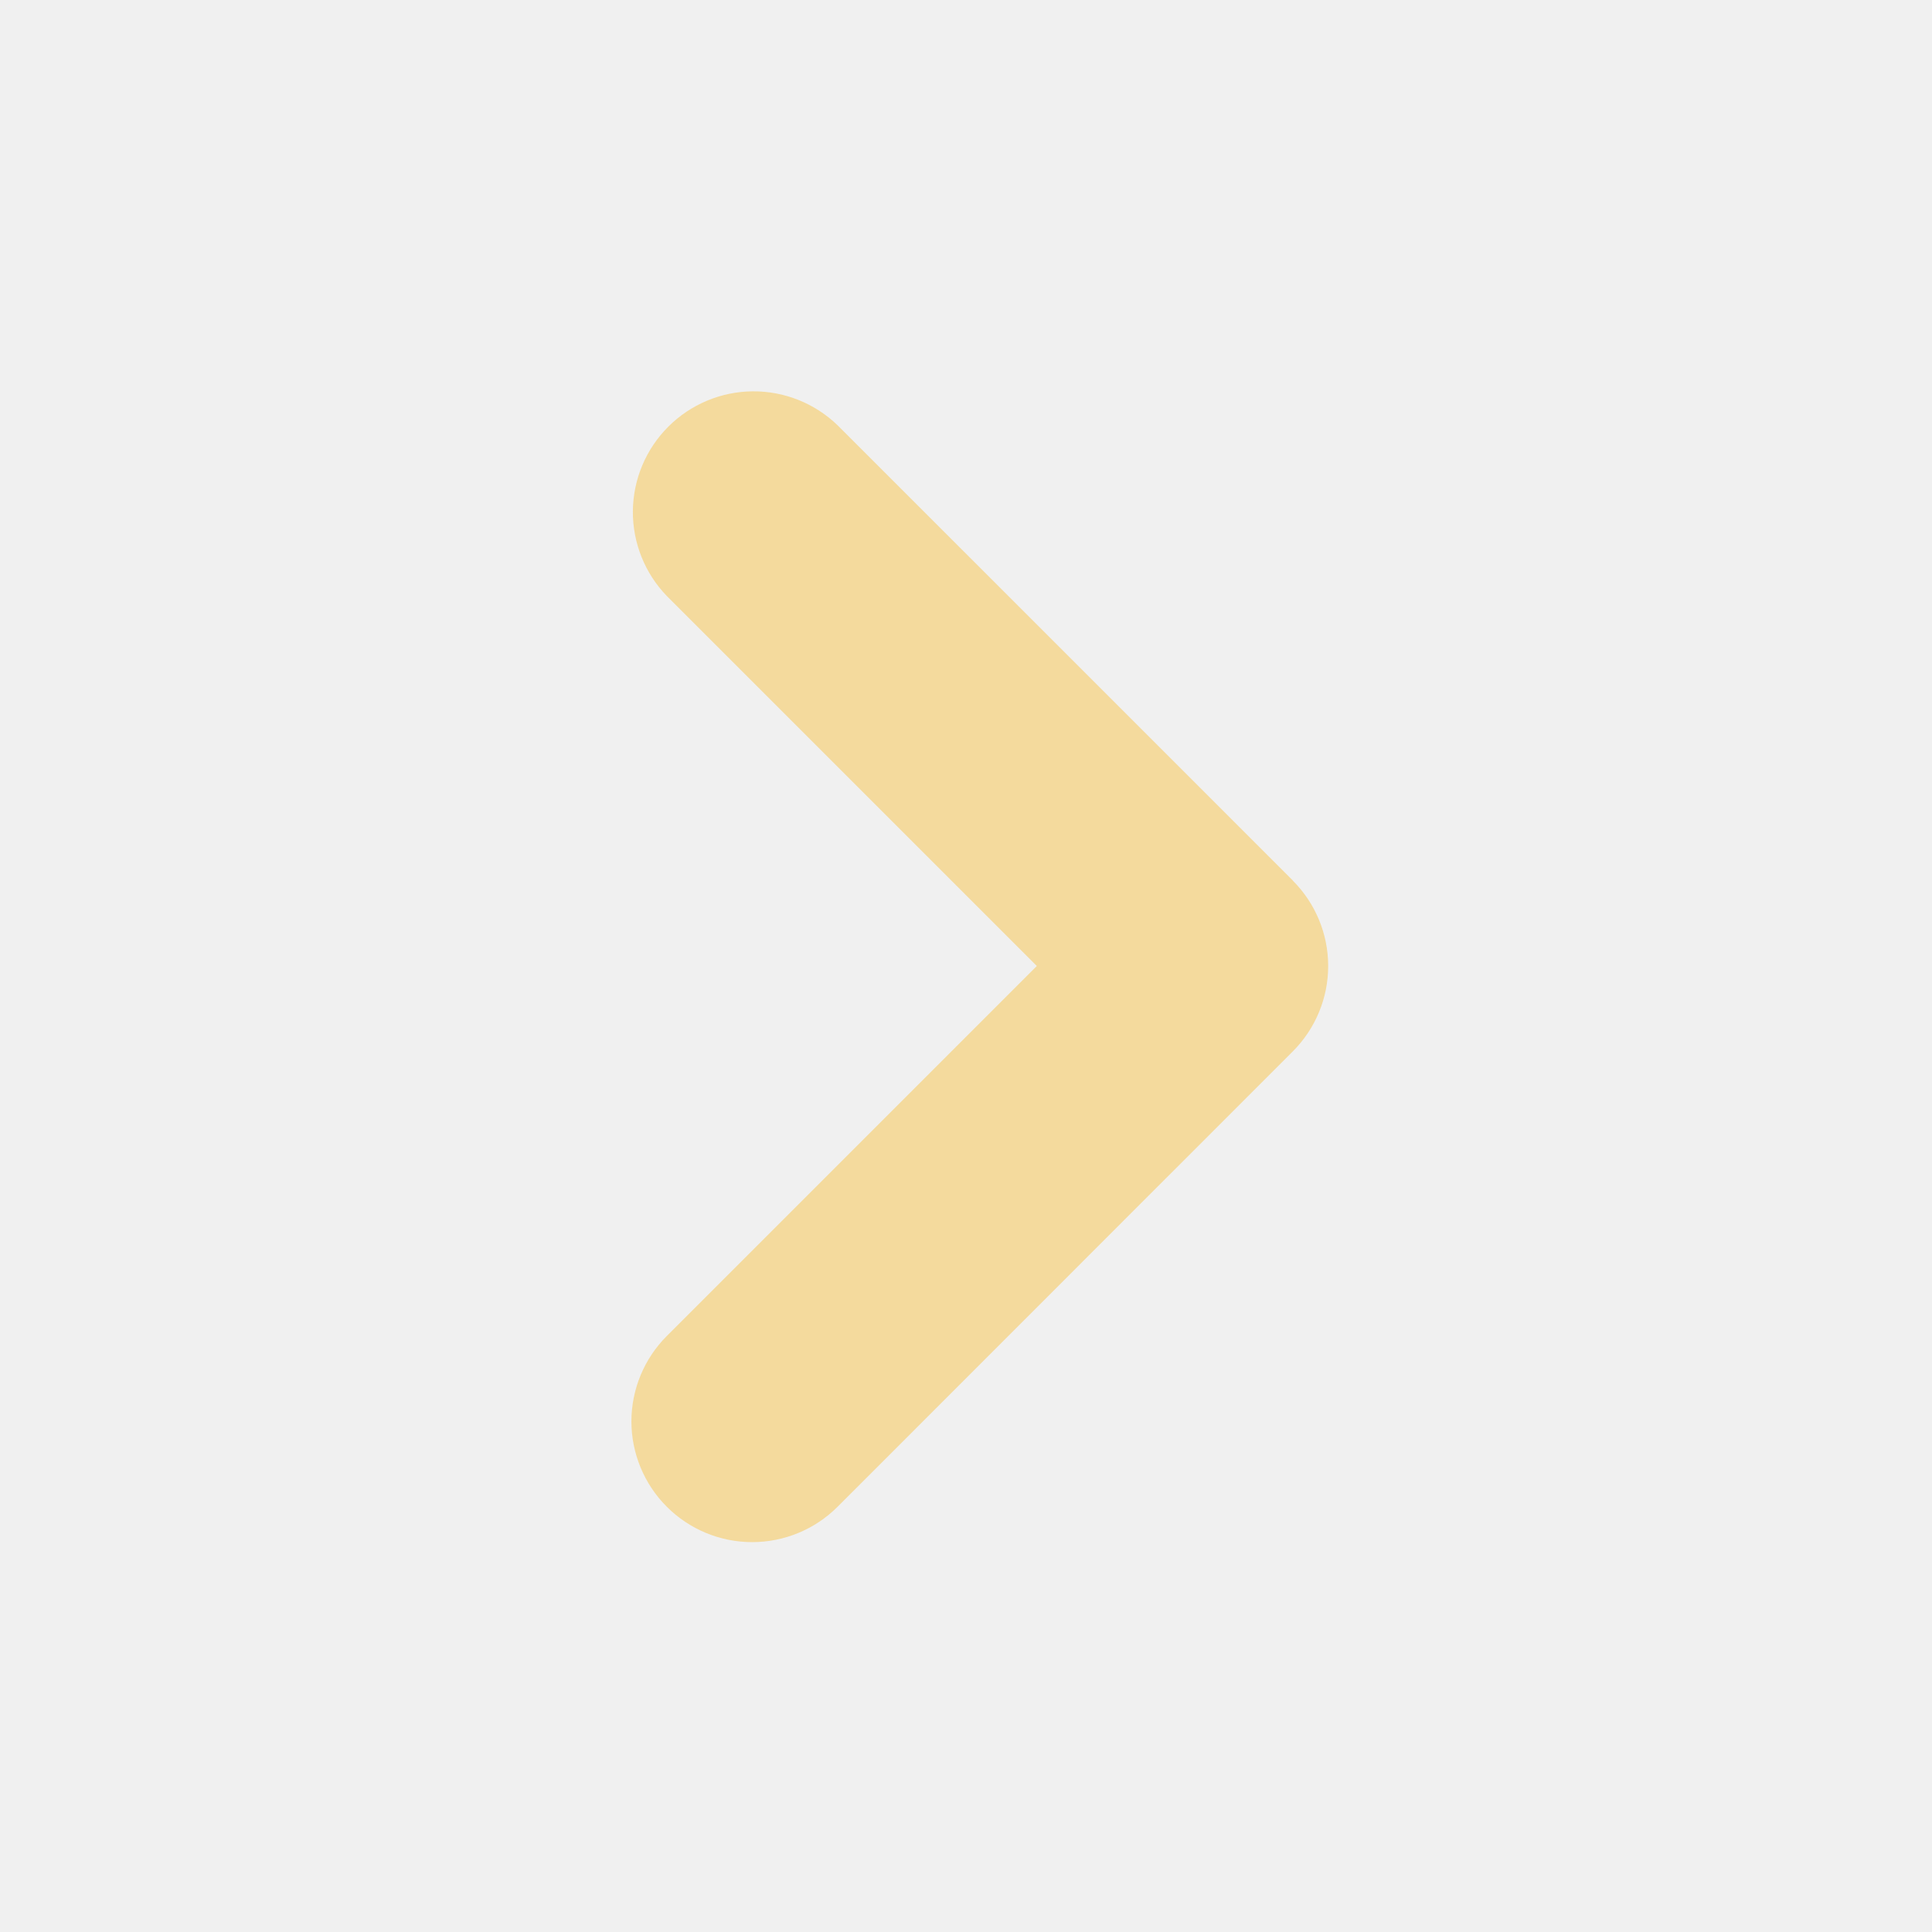
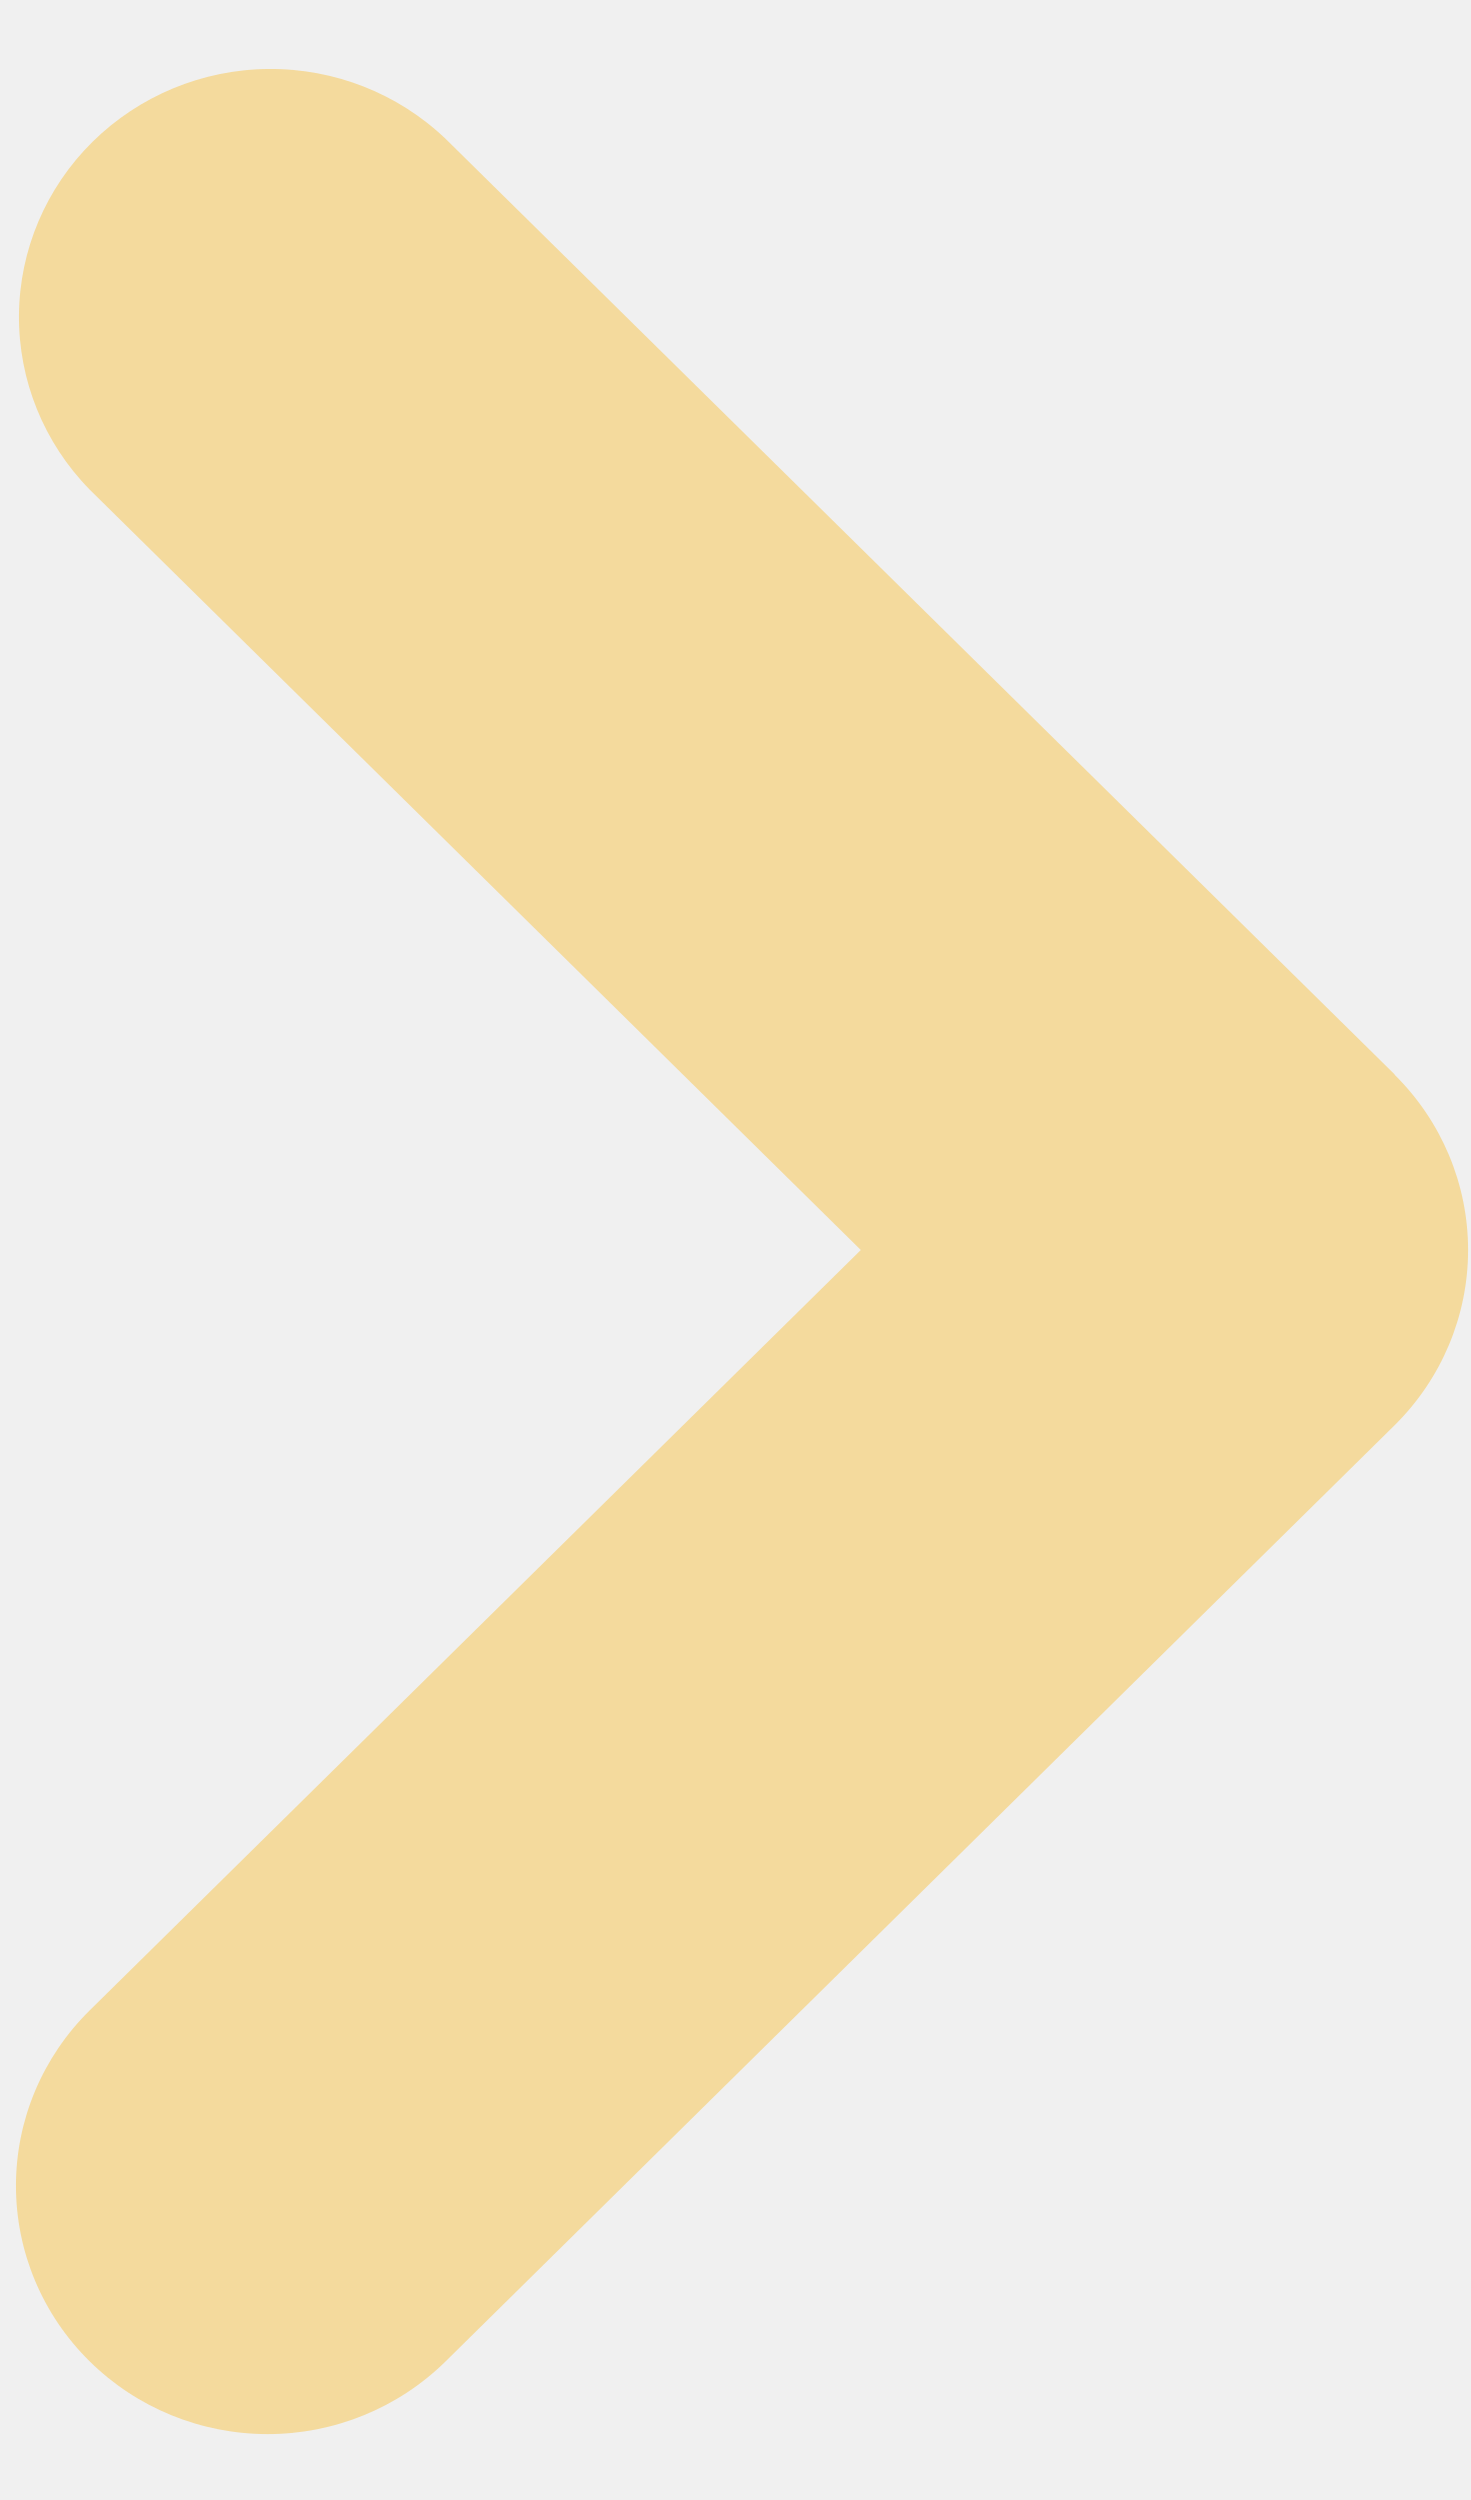
- <svg xmlns="http://www.w3.org/2000/svg" width="54" height="54" viewBox="0 0 54 54" fill="none">
-   <g clip-path="url(#clip0_48_976)">
-     <path fill-rule="evenodd" clip-rule="evenodd" d="M36.136 24.615C36.768 25.248 37.123 26.105 37.123 27C37.123 27.894 36.768 28.752 36.136 29.385L23.41 42.115C22.777 42.748 21.918 43.103 21.023 43.103C20.128 43.103 19.269 42.747 18.637 42.114C18.004 41.481 17.648 40.622 17.648 39.727C17.649 38.832 18.005 37.974 18.638 37.341L28.979 27L18.638 16.659C18.023 16.023 17.682 15.17 17.689 14.285C17.697 13.4 18.051 12.554 18.677 11.928C19.302 11.302 20.148 10.946 21.033 10.938C21.918 10.93 22.771 11.27 23.408 11.884L36.138 24.613L36.136 24.615Z" fill="#F4DA9D" />
-   </g>
-   <defs>
-     <clipPath id="clip0_48_976">
-       <rect width="54" height="54" fill="white" />
-     </clipPath>
-   </defs>
+ <svg xmlns="http://www.w3.org/2000/svg" width="20" height="34" viewBox="0 0 20 34" fill="none">
+   <path fill-rule="evenodd" clip-rule="evenodd" d="M18.965 14.615C19.606 15.248 19.966 16.106 19.966 17C19.966 17.894 19.606 18.752 18.965 19.385L6.06 32.115C5.417 32.748 4.547 33.104 3.639 33.104C2.731 33.103 1.861 32.748 1.219 32.114C0.577 31.481 0.217 30.623 0.217 29.727C0.217 28.832 0.578 27.974 1.22 27.341L11.707 17L1.22 6.659C0.596 6.023 0.251 5.17 0.258 4.286C0.265 3.401 0.625 2.554 1.259 1.928C1.894 1.302 2.752 0.946 3.649 0.938C4.547 0.93 5.411 1.27 6.057 1.885L18.968 14.613L18.965 14.615Z" fill="#F4DA9D" />
</svg>
